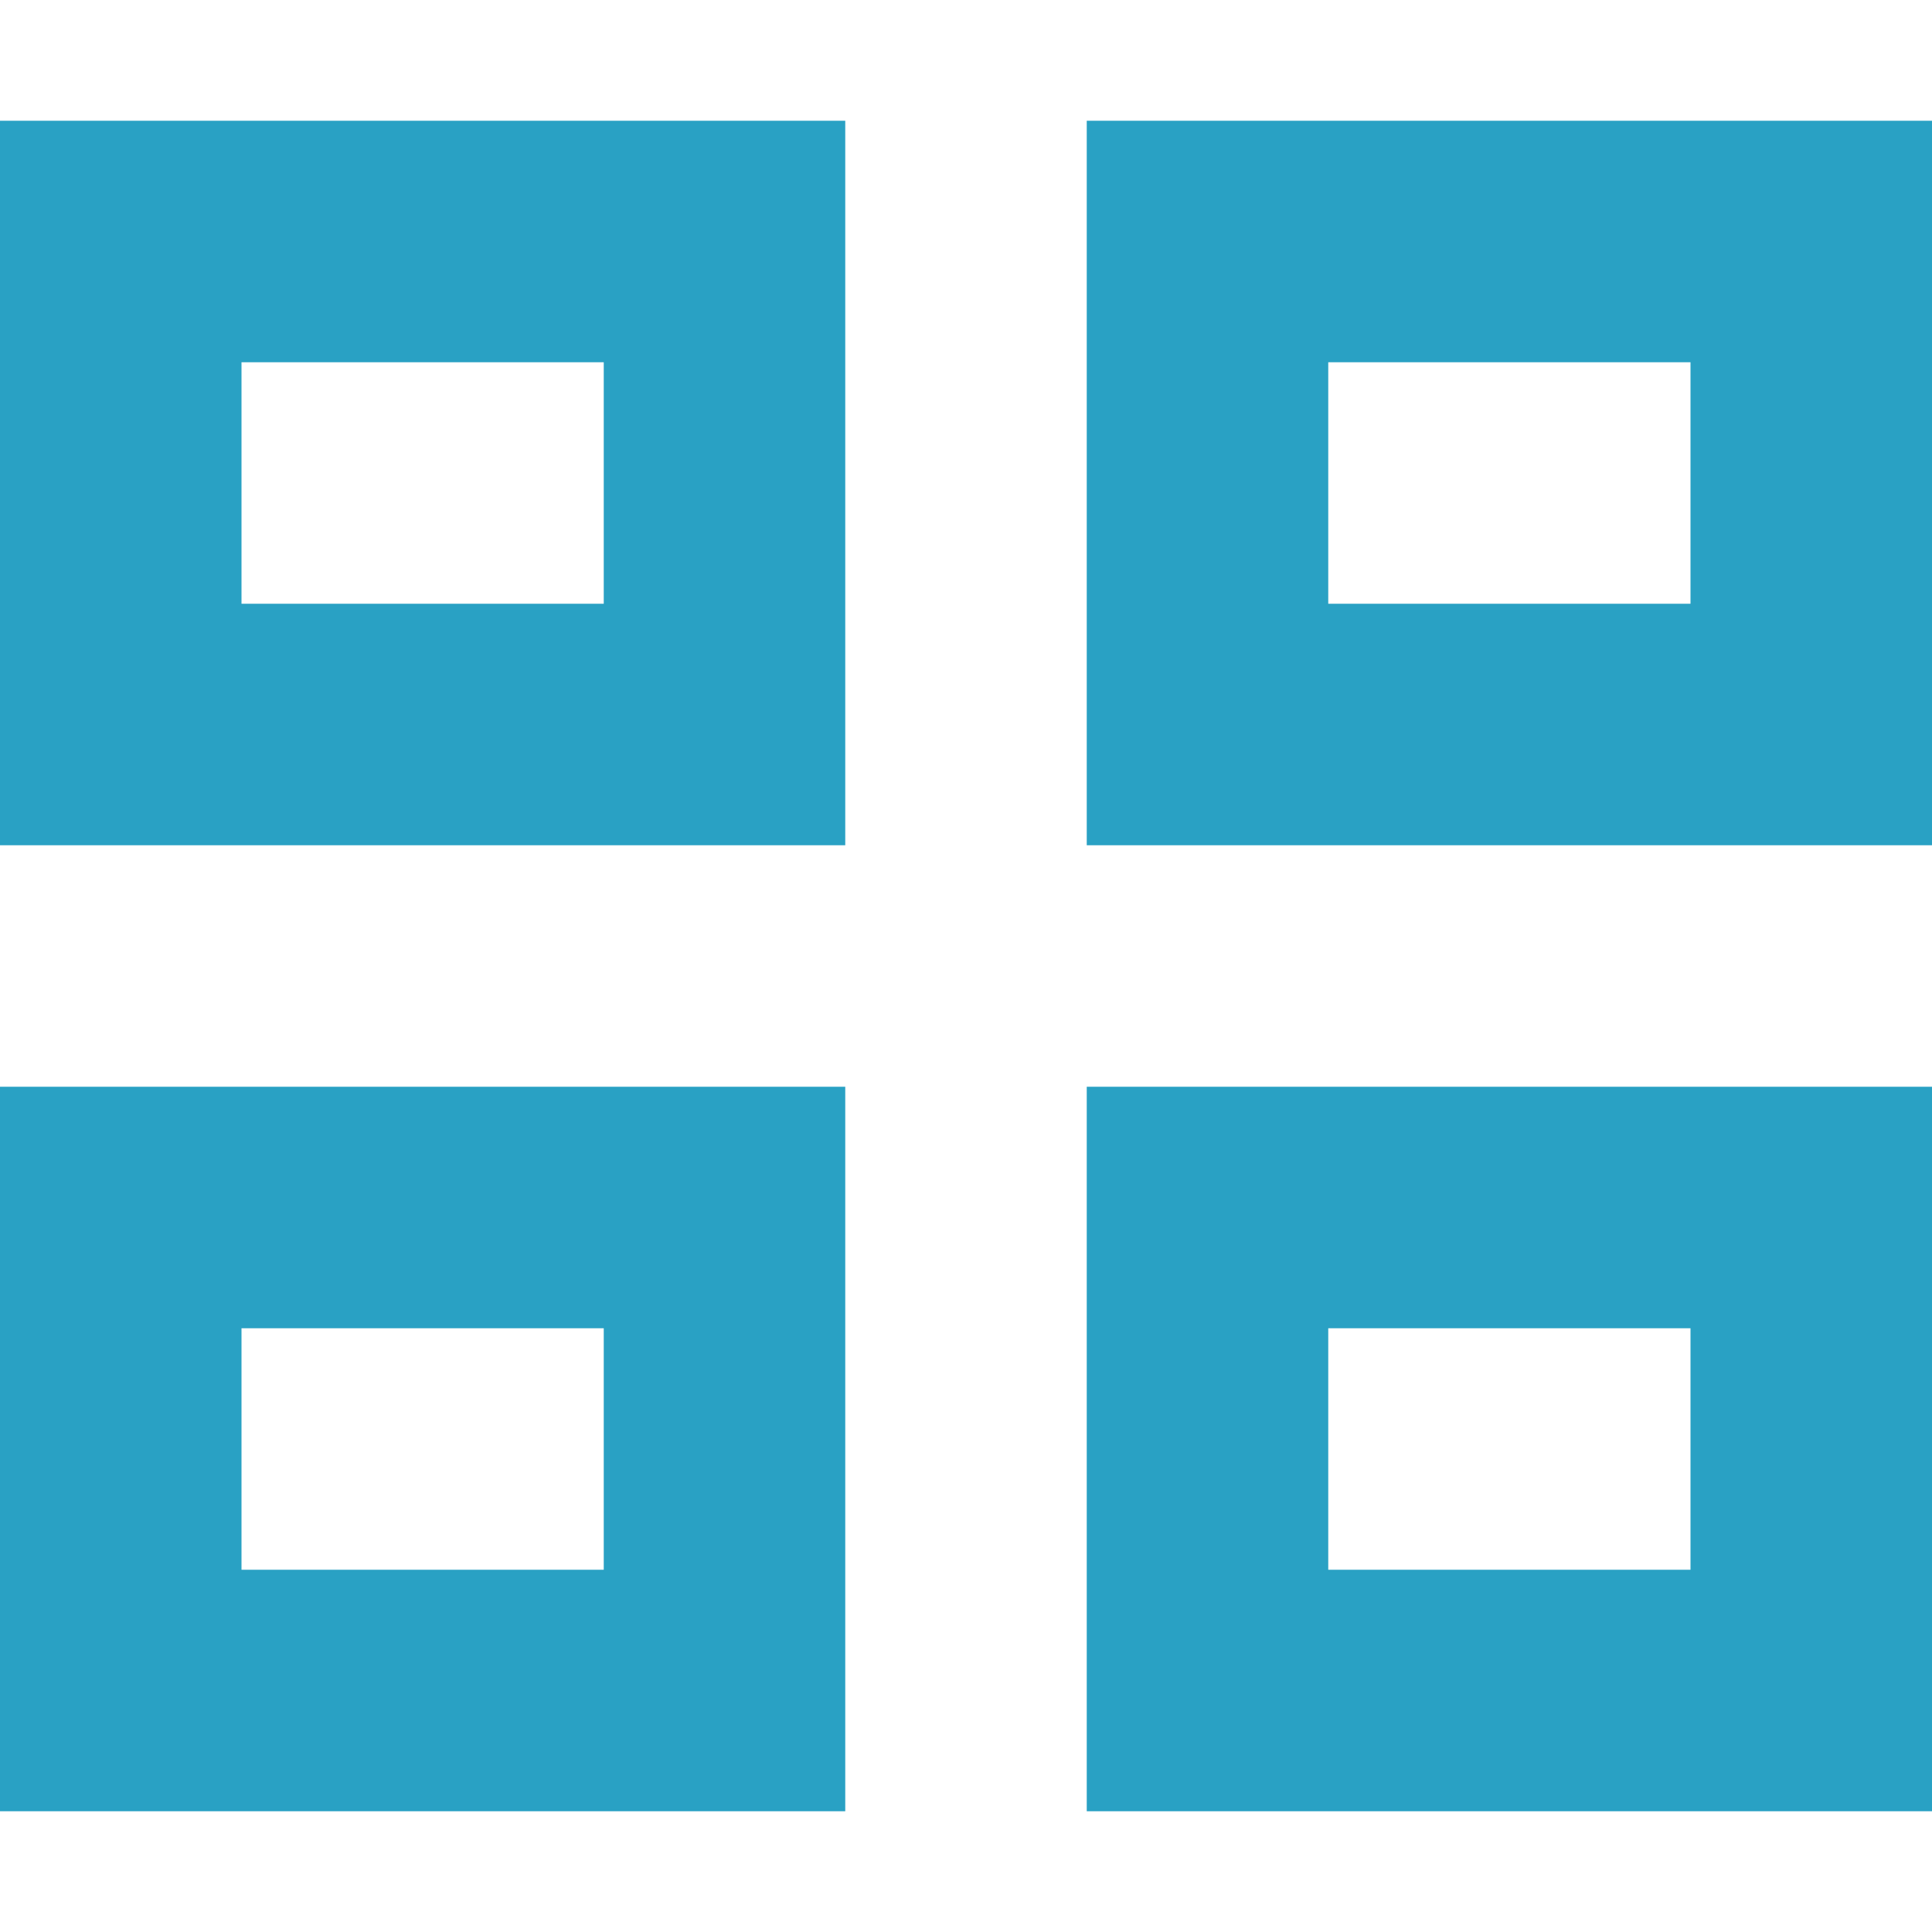
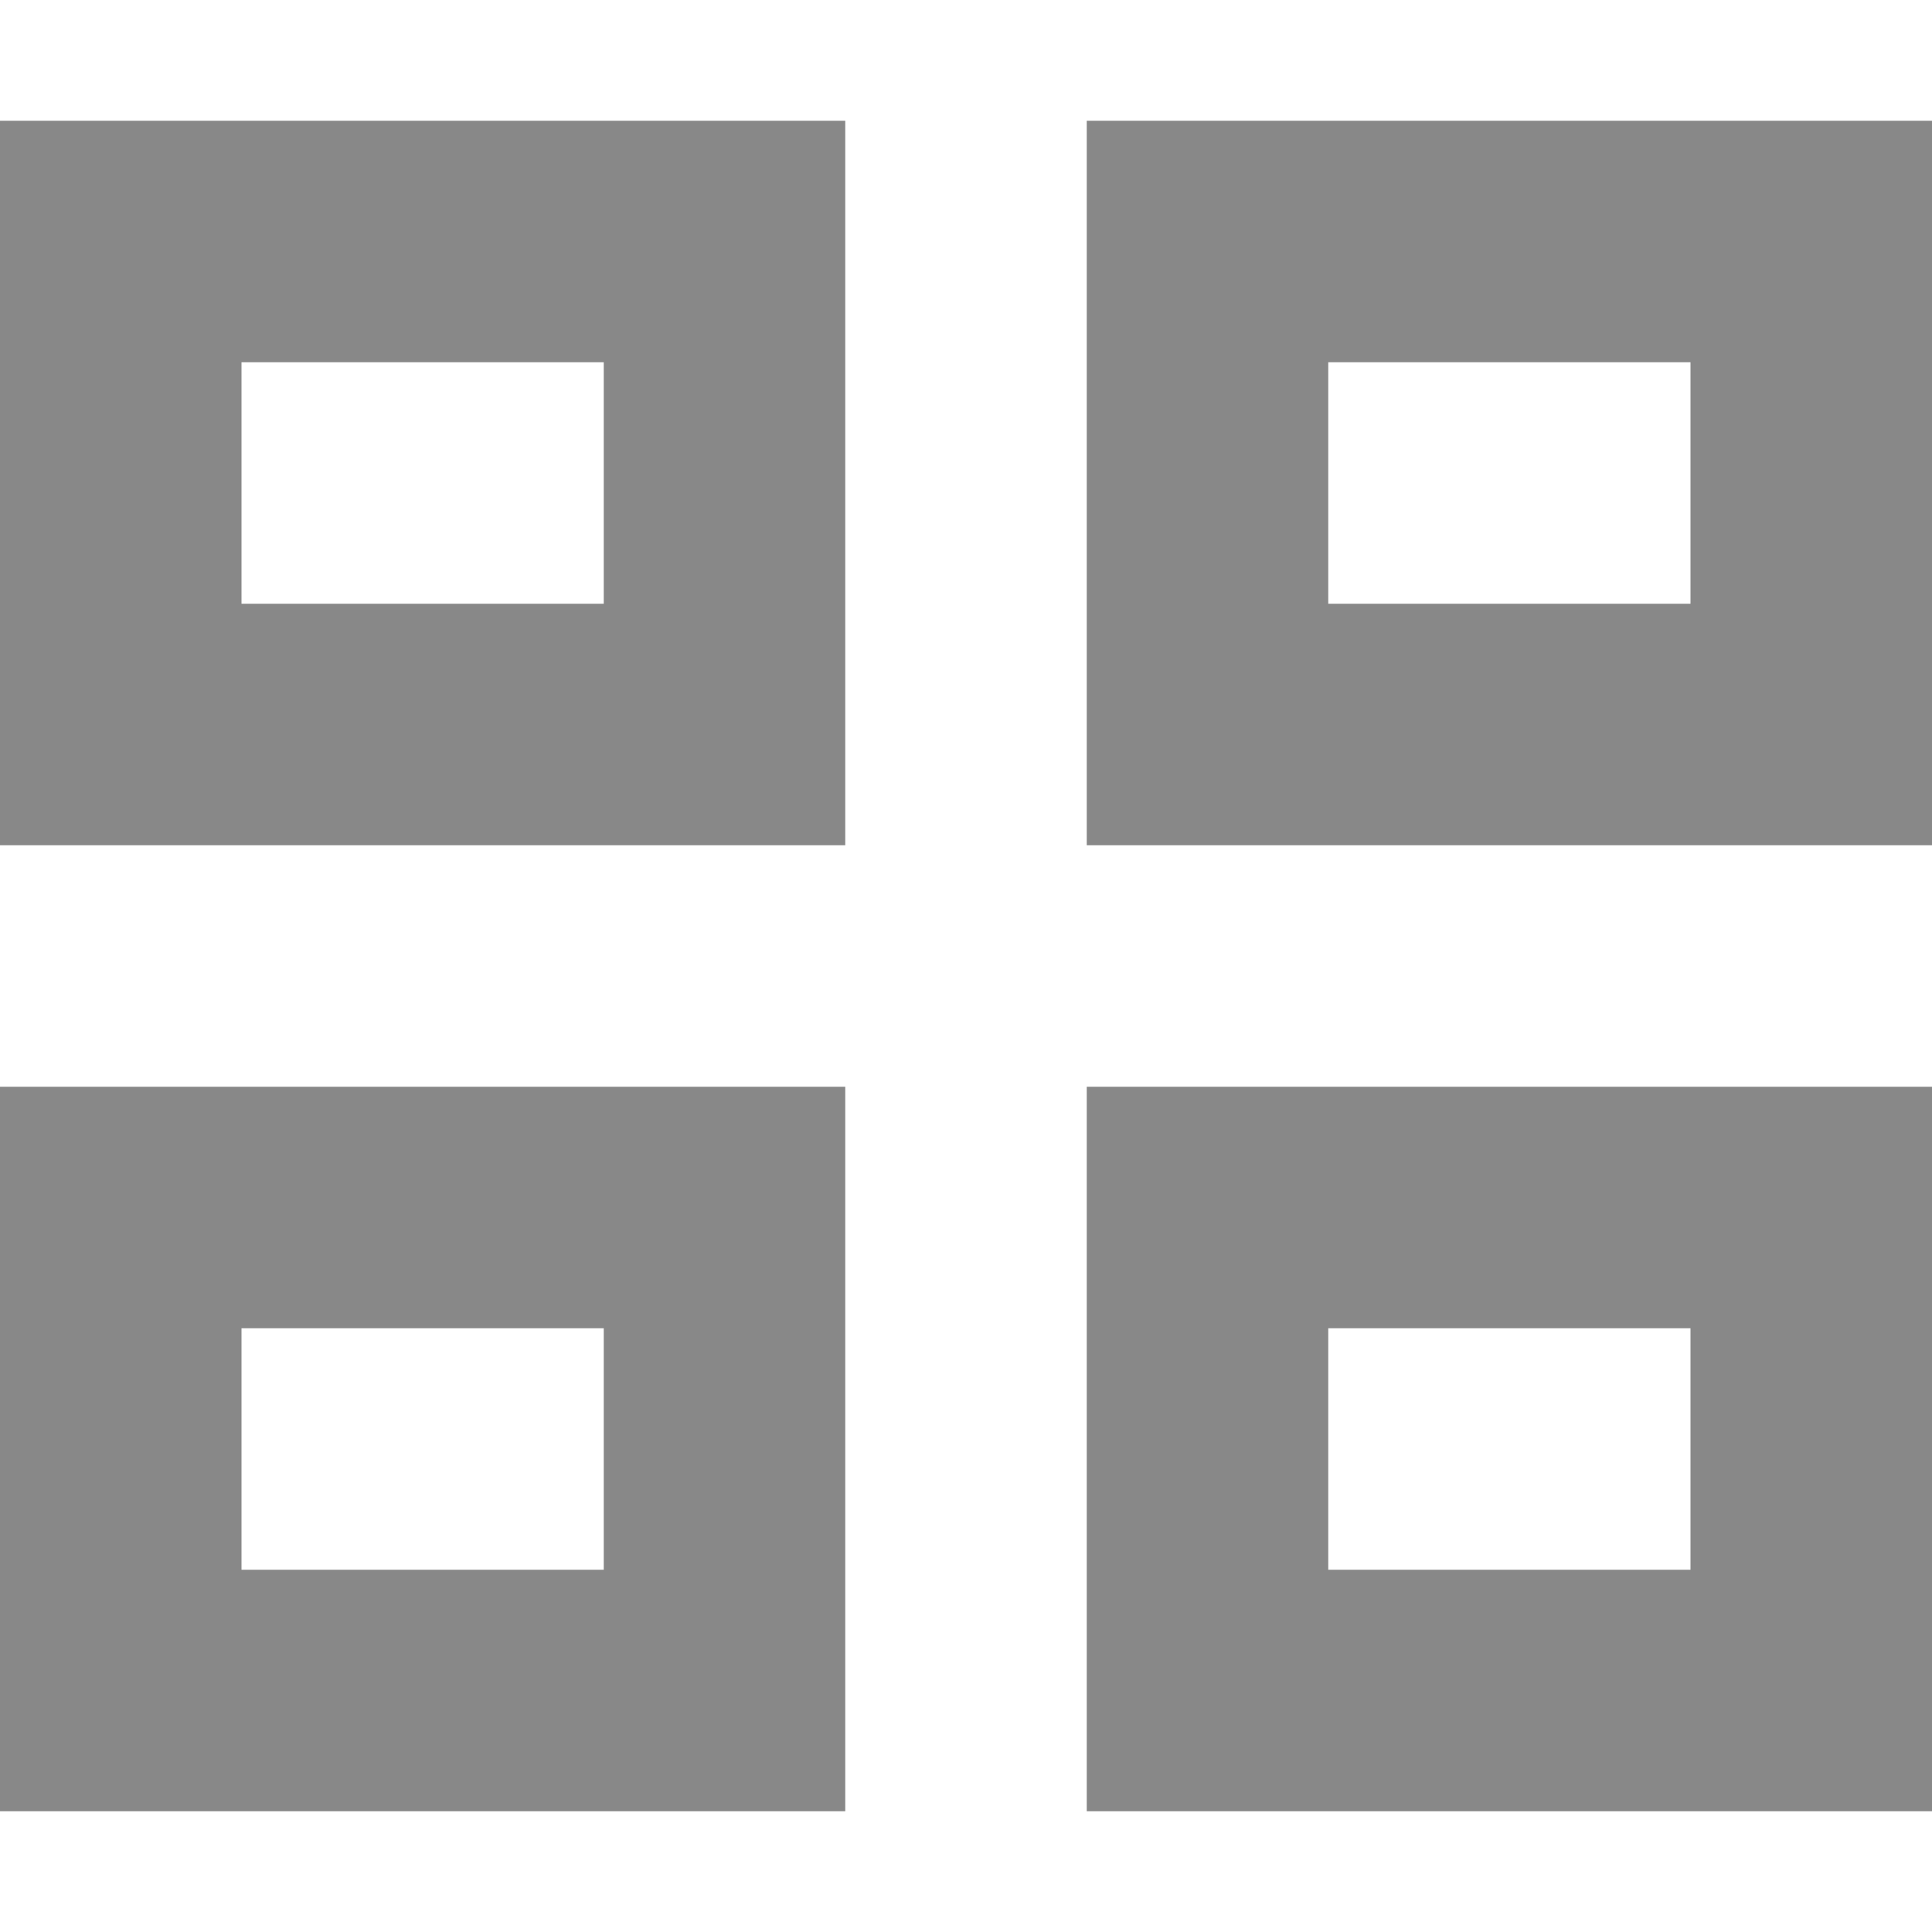
- <svg xmlns="http://www.w3.org/2000/svg" version="1.1" x="0px" y="0px" width="16px" height="16px" viewBox="0 -1 16 16" style="overflow:visible;enable-background:new 0 -1 16 16;" xml:space="preserve" preserveAspectRatio="xMinYMid meet">
-   <defs>
- </defs>
-   <path style="fill:#29a1c4;" d="M9,14h7V8H9V14z M14,10v2h-3v-2H14z M7,8H0v6h7V8z M2,12v-2h3v2H2z M9,0v6h7V0H9z M14,4h-3V2h3V4z   M7,0H0v6h7V0z M2,4V2h3v2H2z" />
+ <svg xmlns="http://www.w3.org/2000/svg" width="16" height="16" viewBox="0 -1 16 16" preserveAspectRatio="xMinYMid meet" overflow="visible" enable-background="new 0 -1 16 16">
+   <path d="M9 14h7v-6h-7v6zm5-4v2h-3v-2h3zm-7-2h-7v6h7v-6zm-5 4v-2h3v2h-3zm7-12v6h7v-6h-7zm5 4h-3v-2h3v2zm-7-4h-7v6h7v-6zm-5 4v-2h3v2h-3z" fill="#888" />
</svg>
